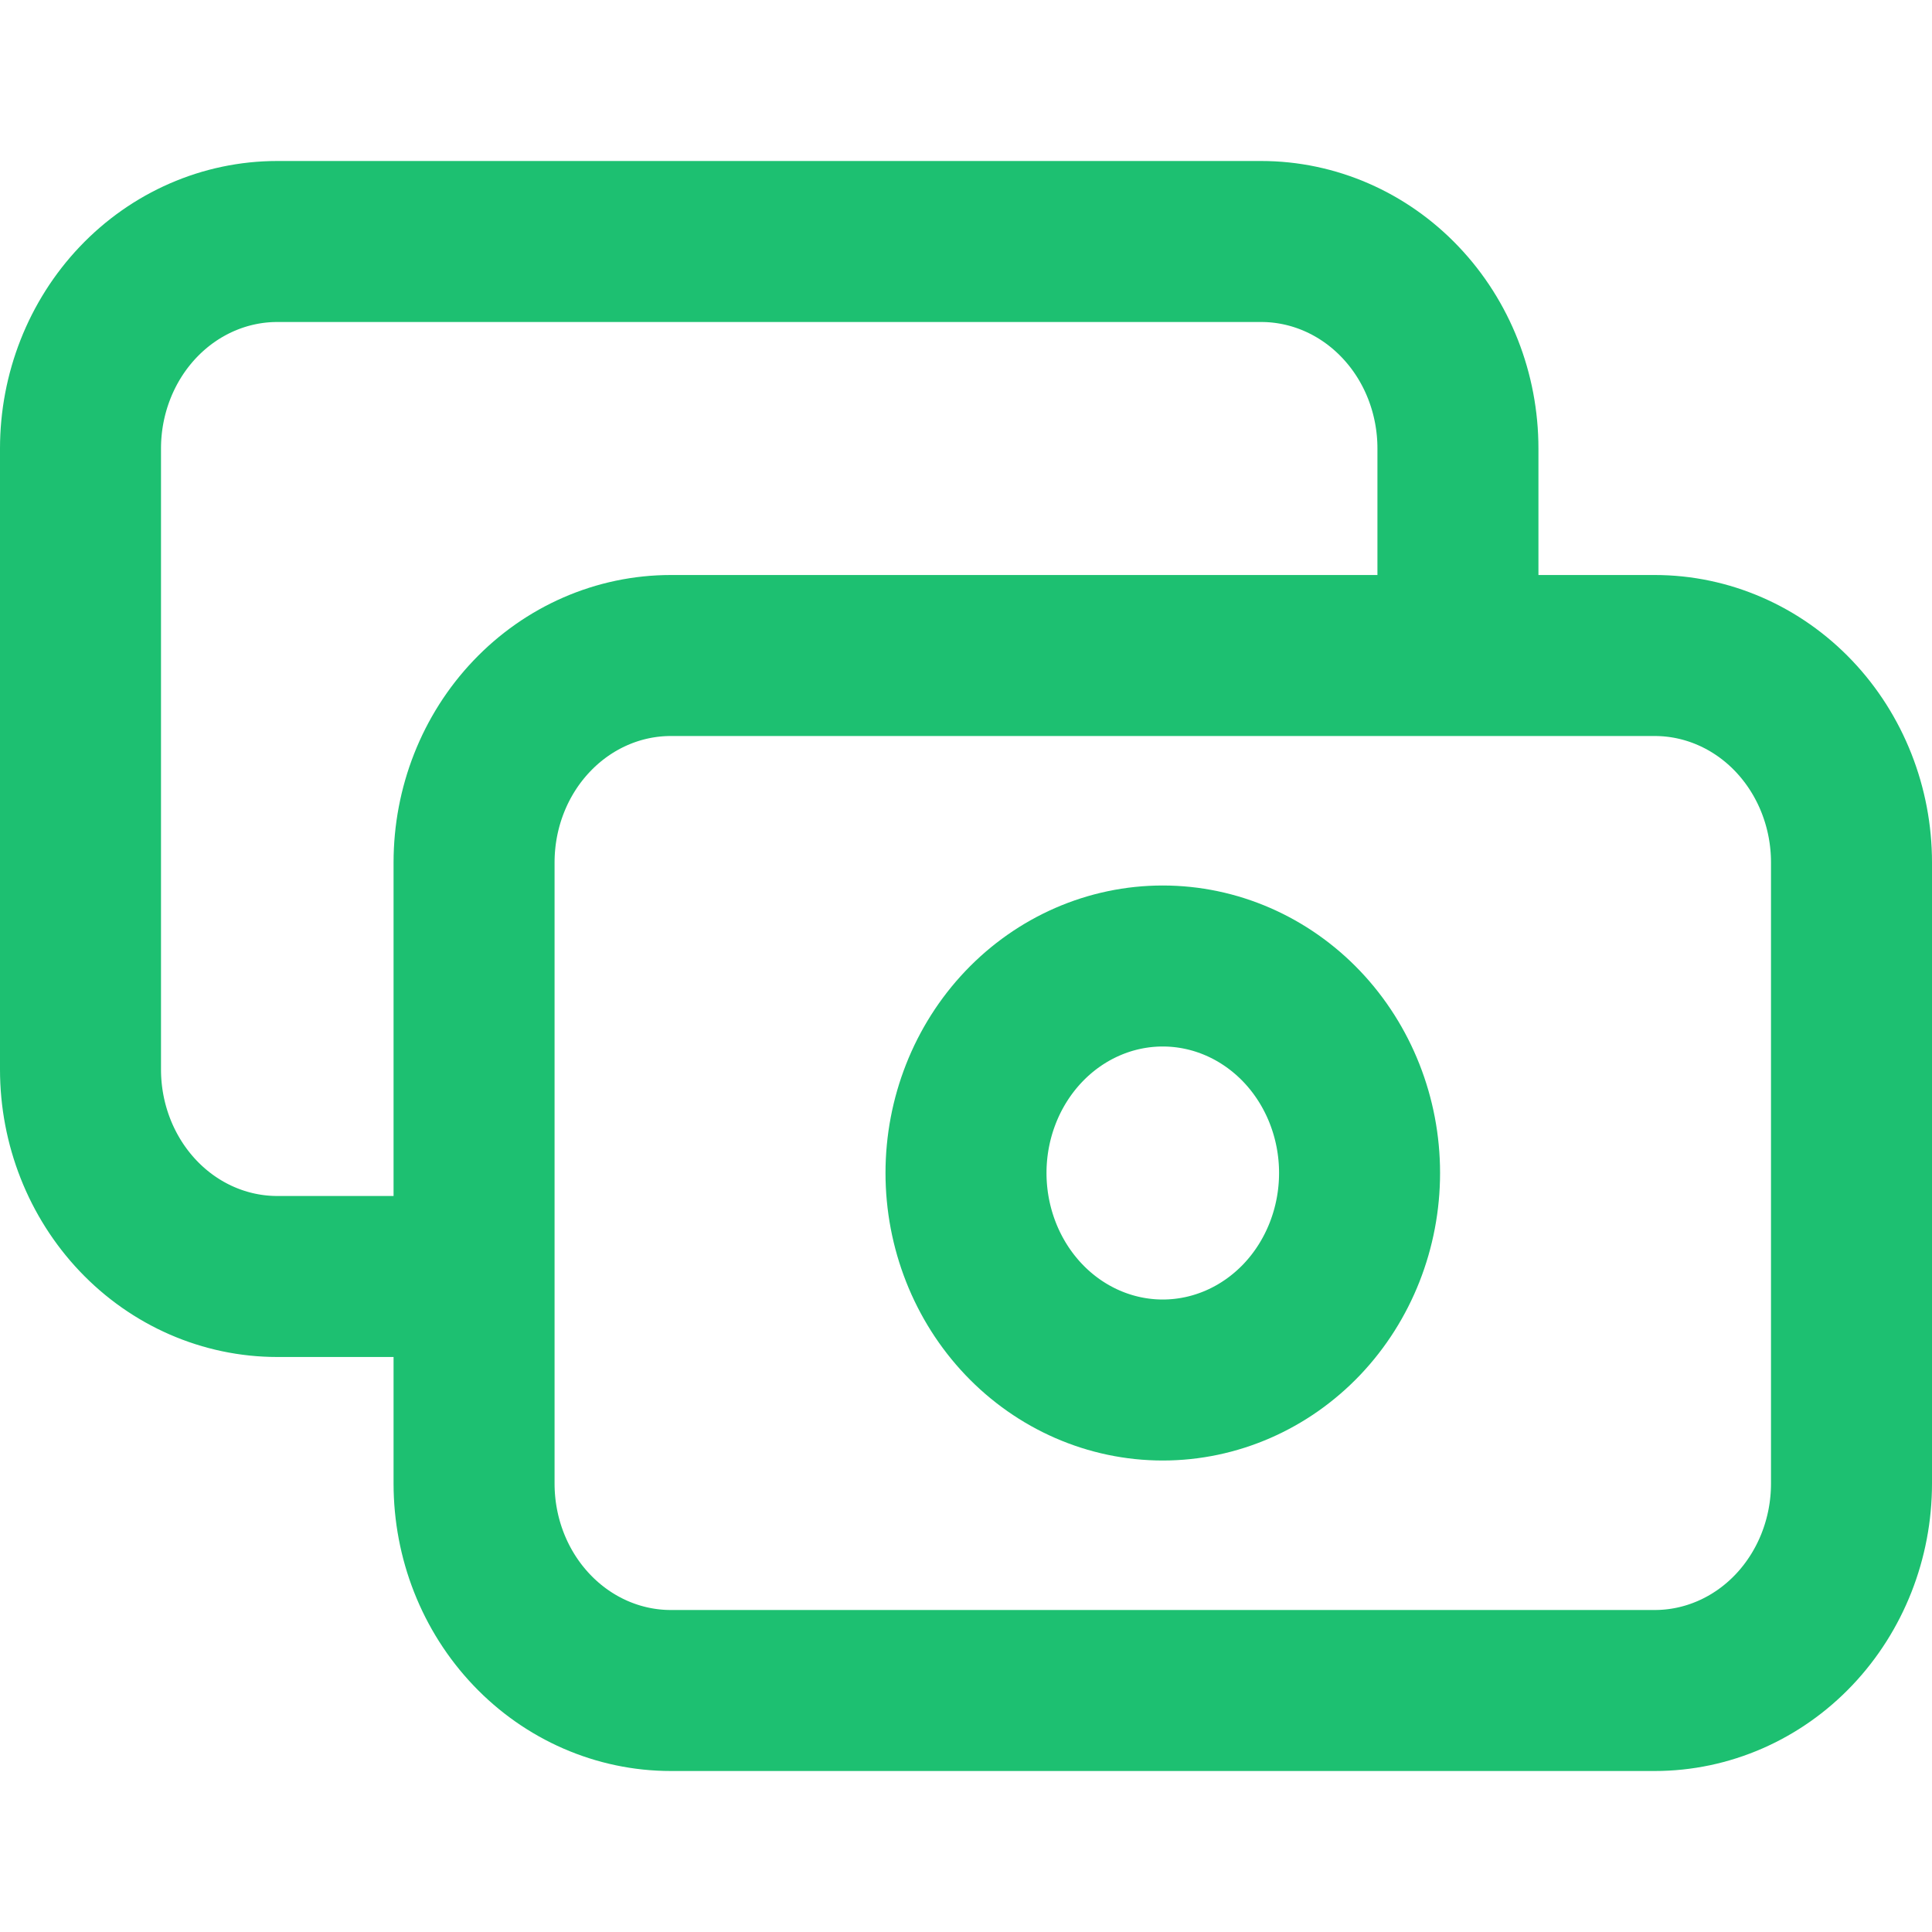
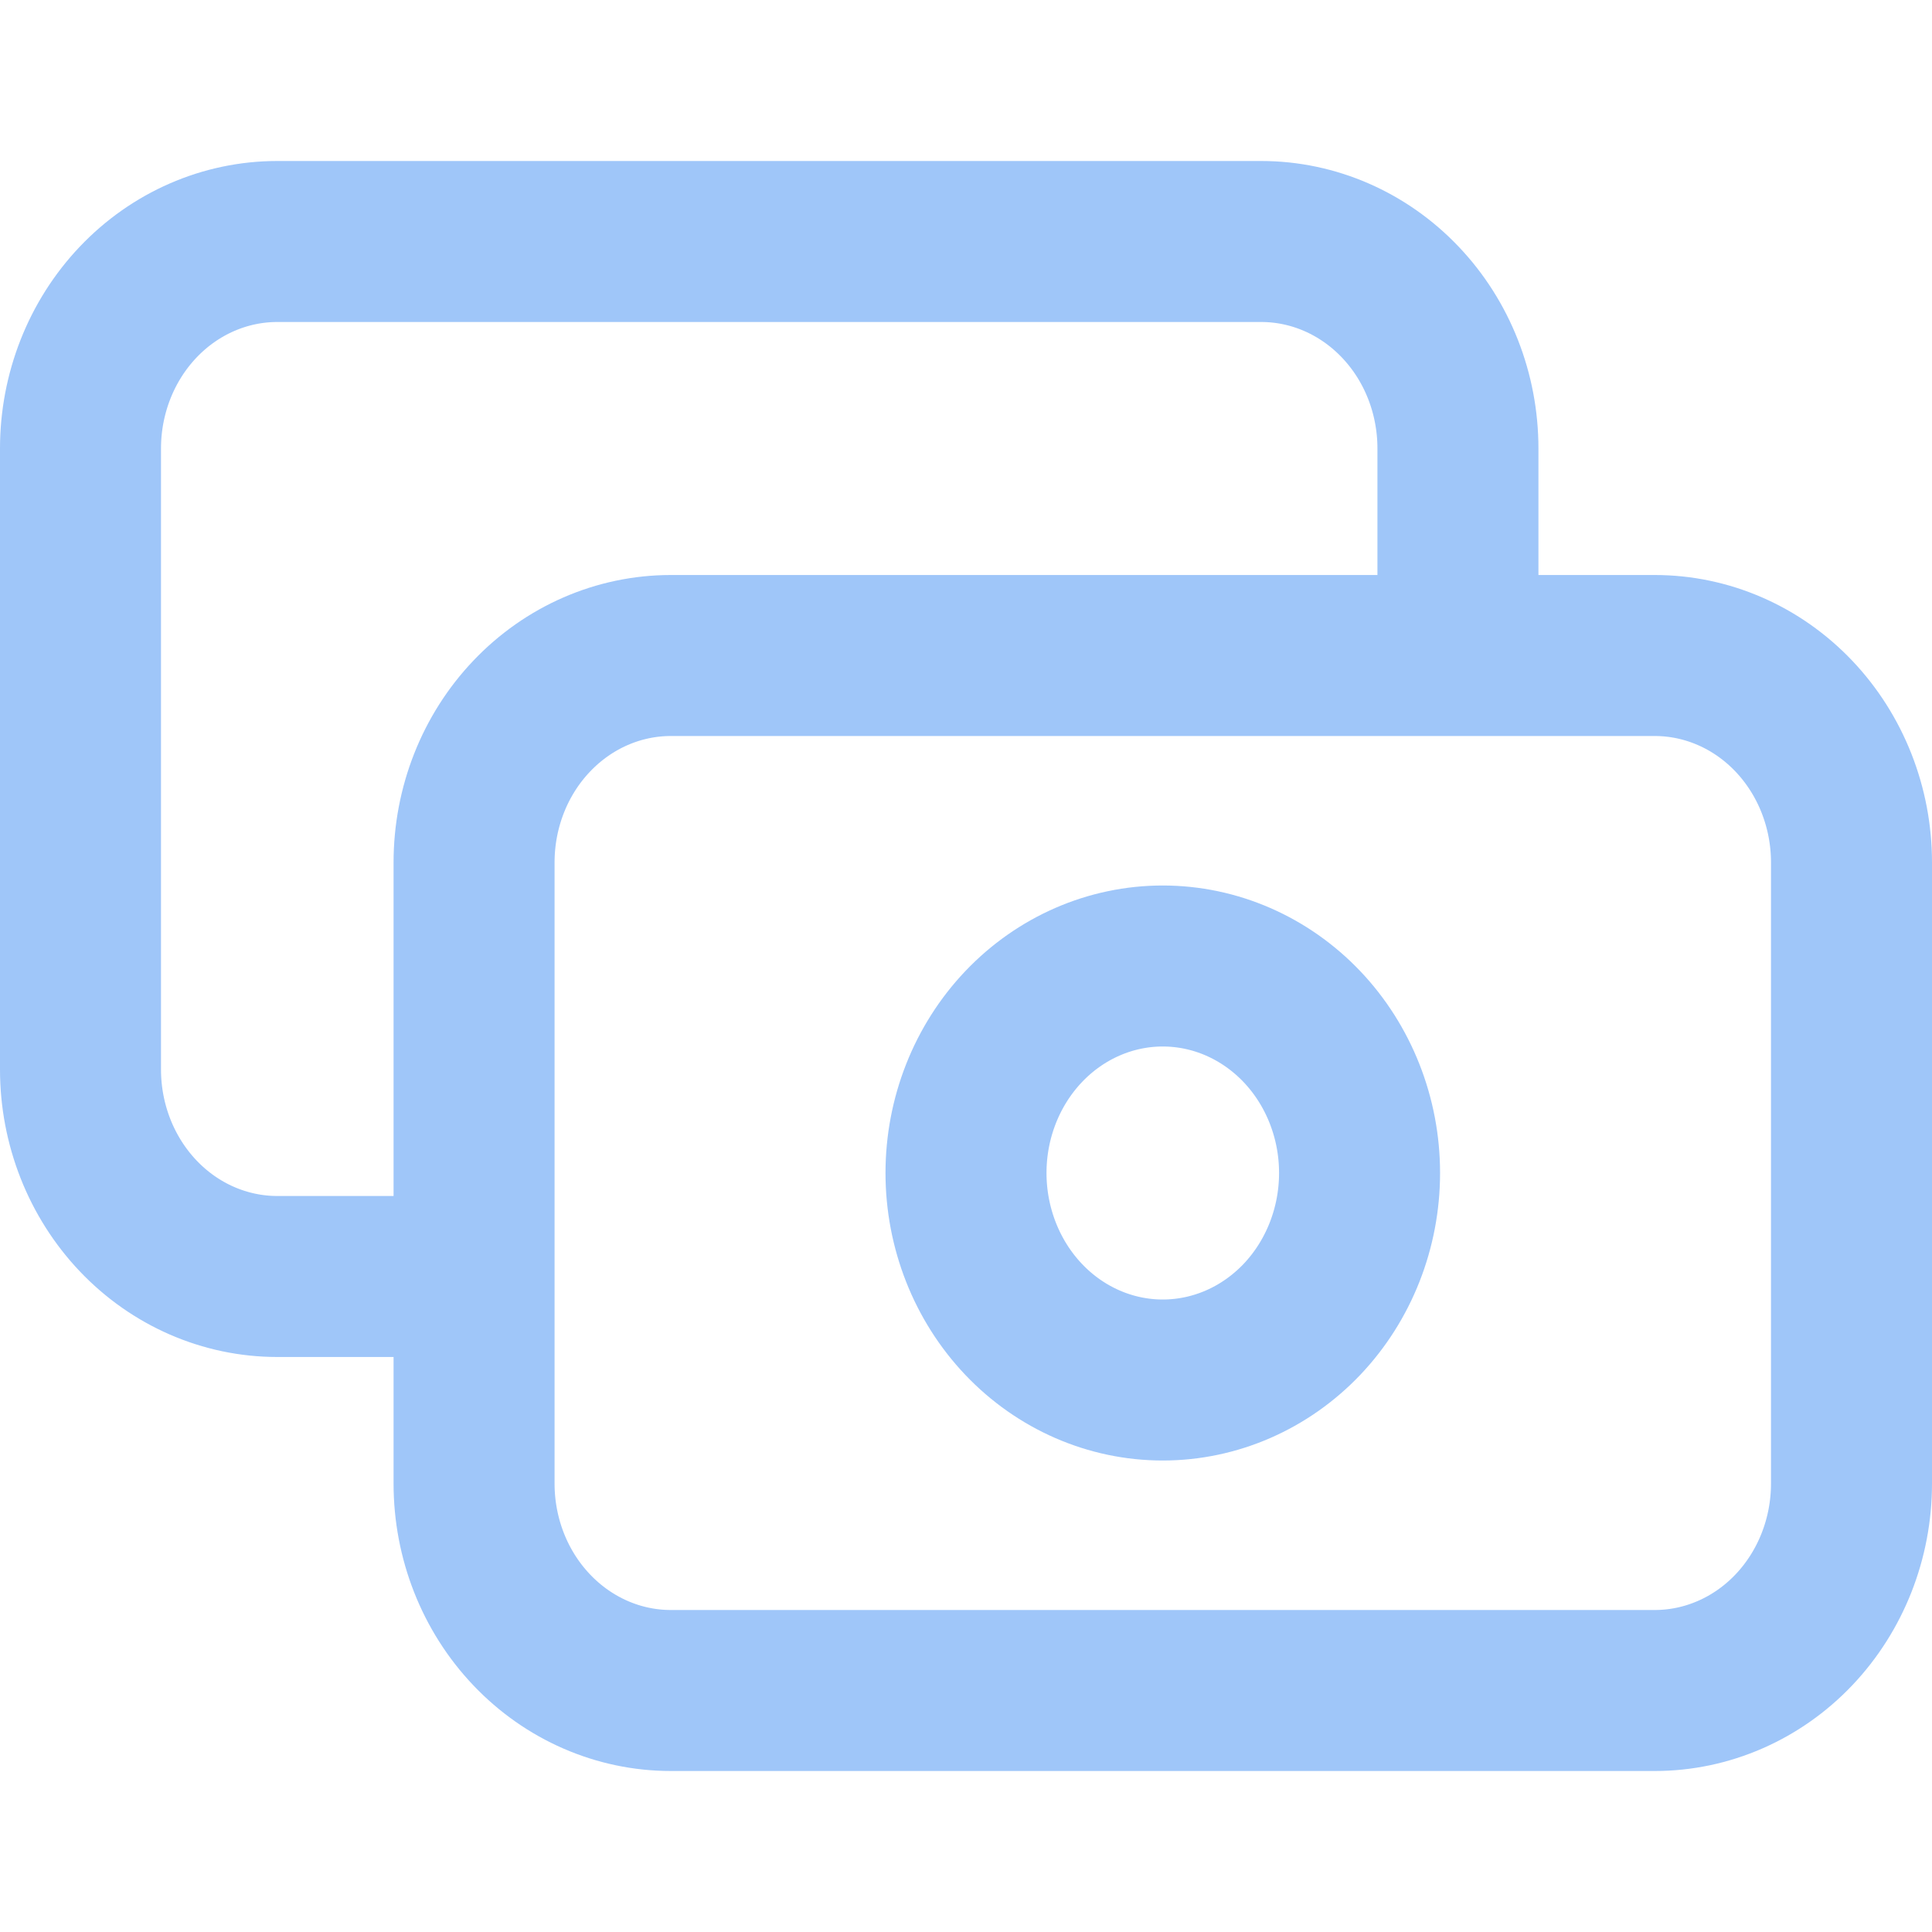
<svg xmlns="http://www.w3.org/2000/svg" width="24" height="24" viewBox="0 0 24 24" fill="none">
-   <path d="M18.111 8.143V5.571C18.111 4.889 17.854 4.235 17.395 3.753C16.937 3.271 16.315 3 15.667 3H3.444C2.796 3 2.174 3.271 1.716 3.753C1.258 4.235 1 4.889 1 5.571V13.286C1 13.968 1.258 14.622 1.716 15.104C2.174 15.586 2.796 15.857 3.444 15.857H5.889M8.333 21H20.556C21.204 21 21.826 20.729 22.284 20.247C22.742 19.765 23 19.111 23 18.429V10.714C23 10.032 22.742 9.378 22.284 8.896C21.826 8.414 21.204 8.143 20.556 8.143H8.333C7.685 8.143 7.063 8.414 6.605 8.896C6.146 9.378 5.889 10.032 5.889 10.714V18.429C5.889 19.111 6.146 19.765 6.605 20.247C7.063 20.729 7.685 21 8.333 21ZM16.889 14.571C16.889 15.253 16.631 15.908 16.173 16.39C15.714 16.872 15.093 17.143 14.444 17.143C13.796 17.143 13.174 16.872 12.716 16.39C12.258 15.908 12 15.253 12 14.571C12 13.889 12.258 13.235 12.716 12.753C13.174 12.271 13.796 12 14.444 12C15.093 12 15.714 12.271 16.173 12.753C16.631 13.235 16.889 13.889 16.889 14.571Z" stroke="#1DC071" stroke-width="2" stroke-linecap="round" stroke-linejoin="round" />
+   <path d="M18.111 8.143V5.571C18.111 4.889 17.854 4.235 17.395 3.753C16.937 3.271 16.315 3 15.667 3H3.444C2.796 3 2.174 3.271 1.716 3.753C1.258 4.235 1 4.889 1 5.571V13.286C1 13.968 1.258 14.622 1.716 15.104C2.174 15.586 2.796 15.857 3.444 15.857H5.889M8.333 21H20.556C21.204 21 21.826 20.729 22.284 20.247C22.742 19.765 23 19.111 23 18.429V10.714C23 10.032 22.742 9.378 22.284 8.896C21.826 8.414 21.204 8.143 20.556 8.143H8.333C7.685 8.143 7.063 8.414 6.605 8.896C6.146 9.378 5.889 10.032 5.889 10.714V18.429C5.889 19.111 6.146 19.765 6.605 20.247C7.063 20.729 7.685 21 8.333 21ZM16.889 14.571C16.889 15.253 16.631 15.908 16.173 16.39C15.714 16.872 15.093 17.143 14.444 17.143C13.796 17.143 13.174 16.872 12.716 16.39C12.258 15.908 12 15.253 12 14.571C12 13.889 12.258 13.235 12.716 12.753C13.174 12.271 13.796 12 14.444 12C15.093 12 15.714 12.271 16.173 12.753C16.631 13.235 16.889 13.889 16.889 14.571Z" stroke="#9fc6f9" stroke-width="2" stroke-linecap="round" stroke-linejoin="round" />
</svg>
